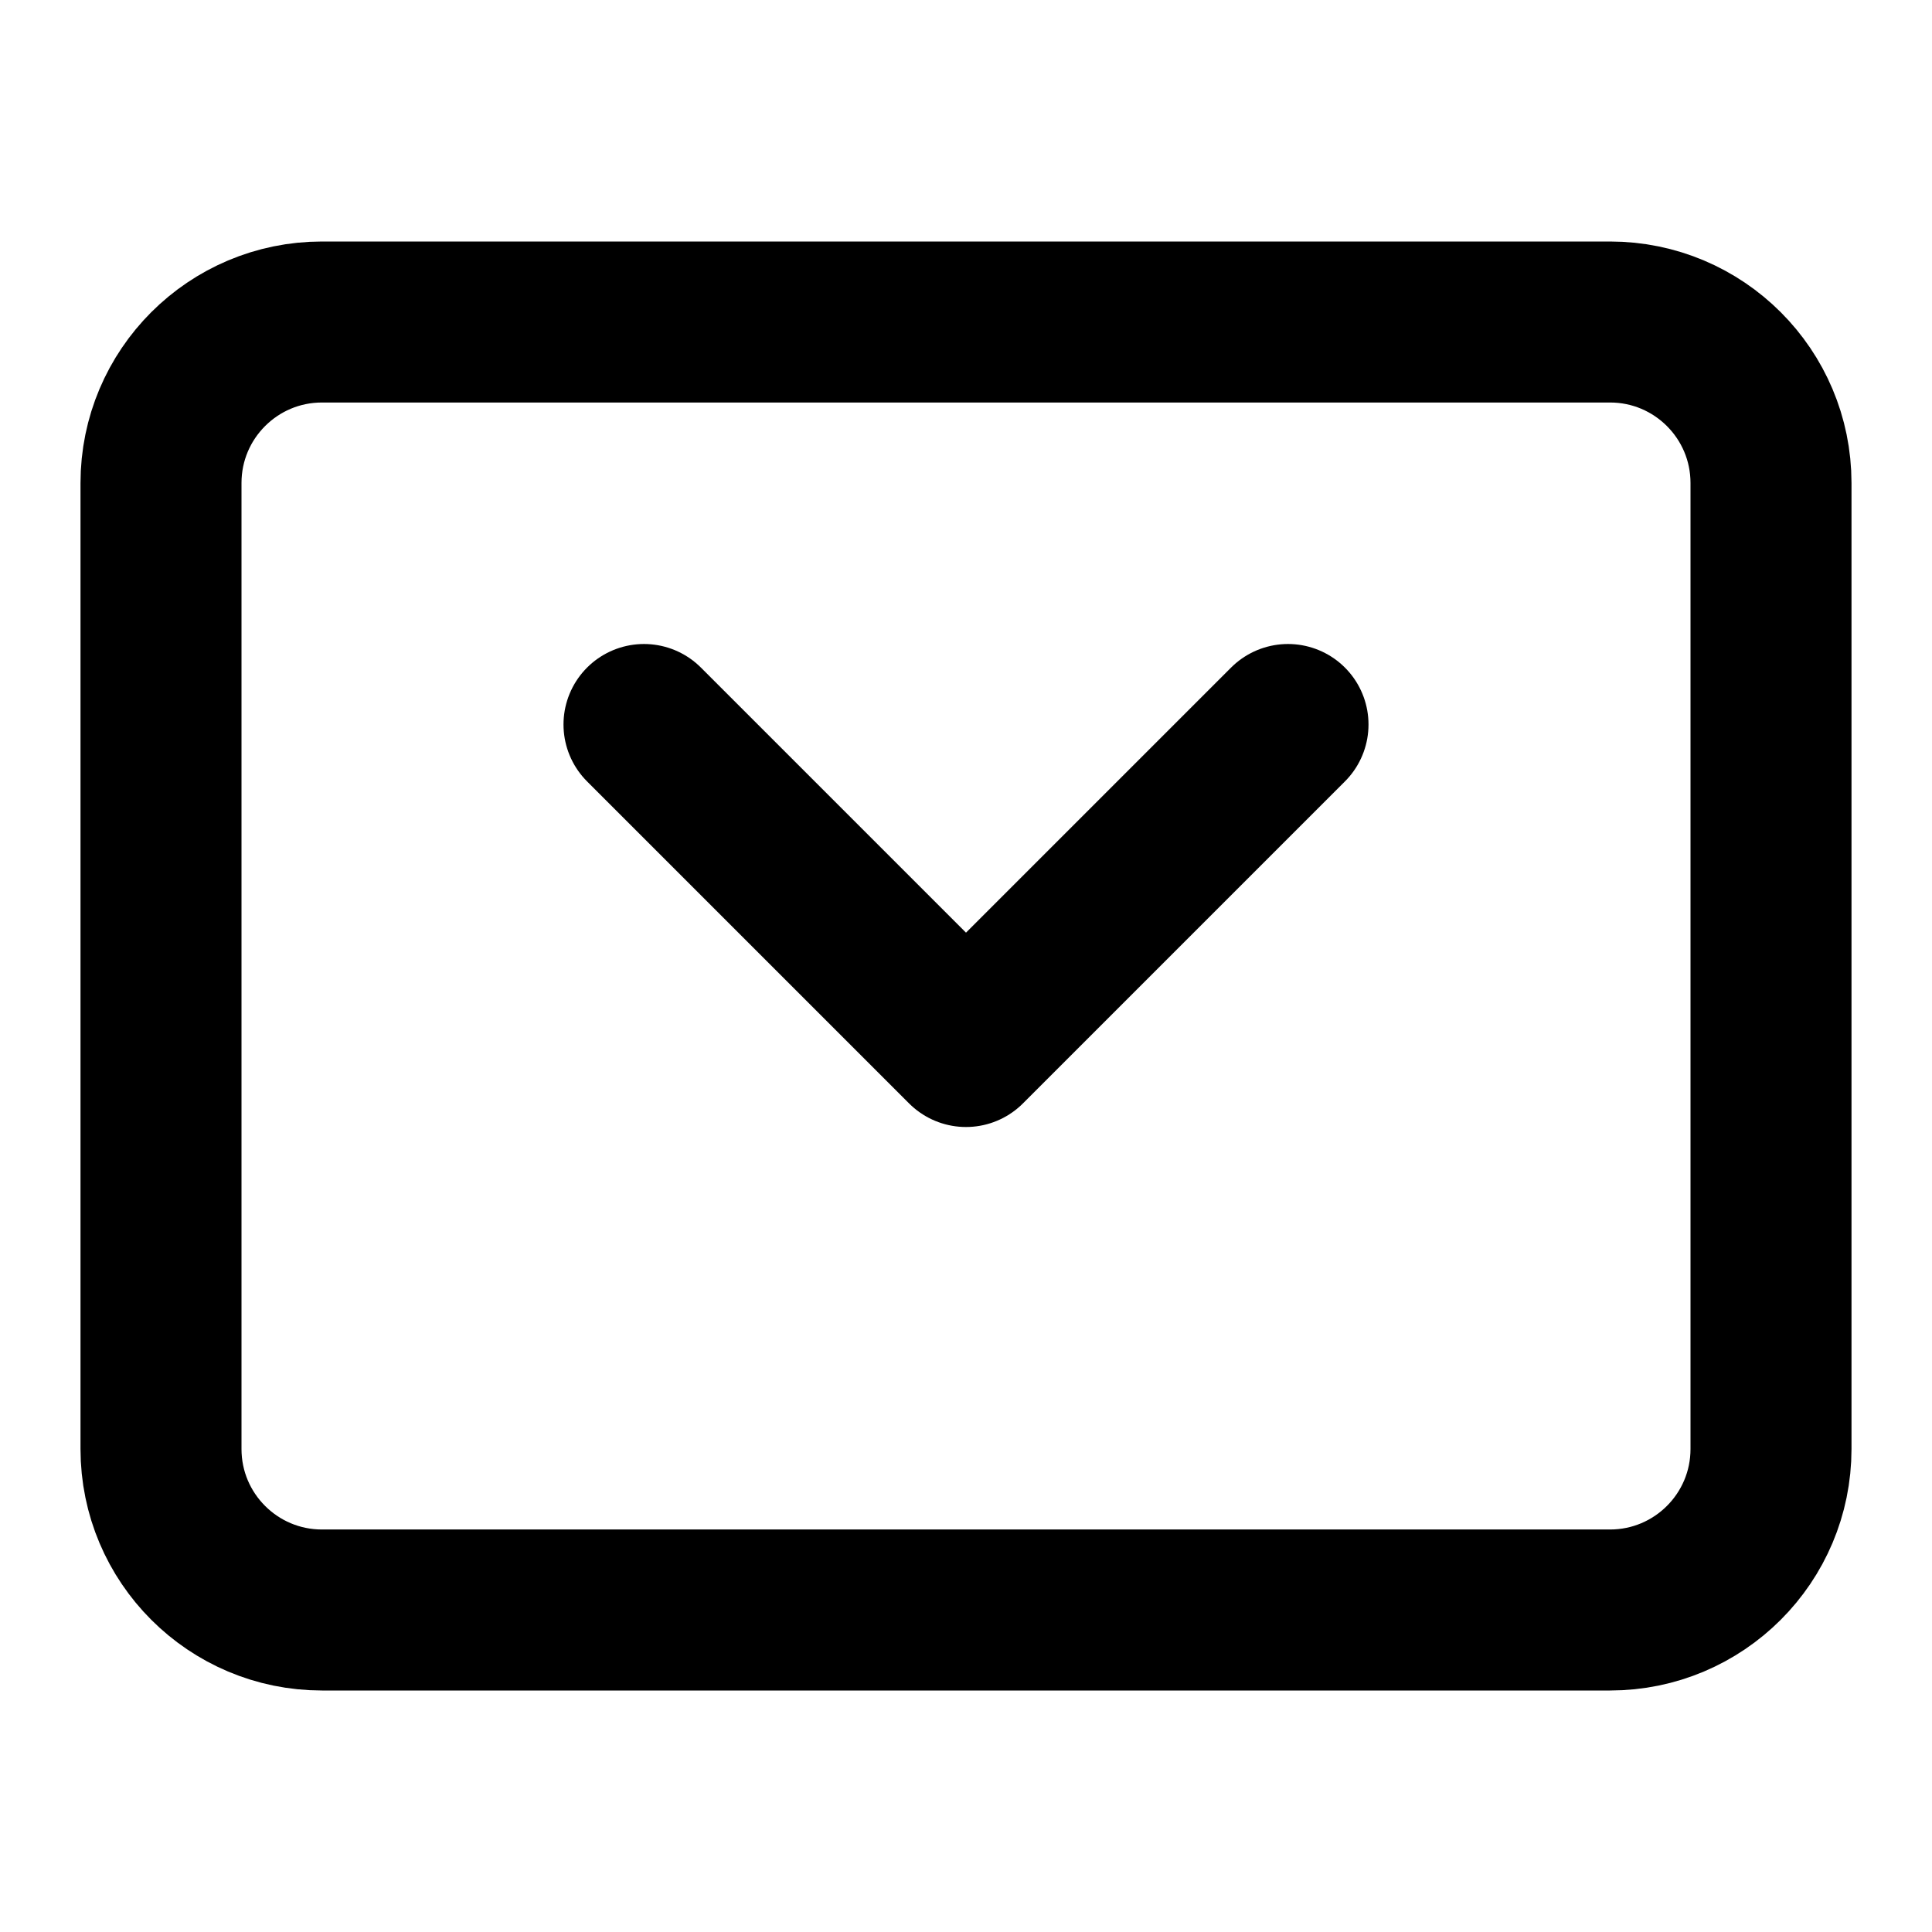
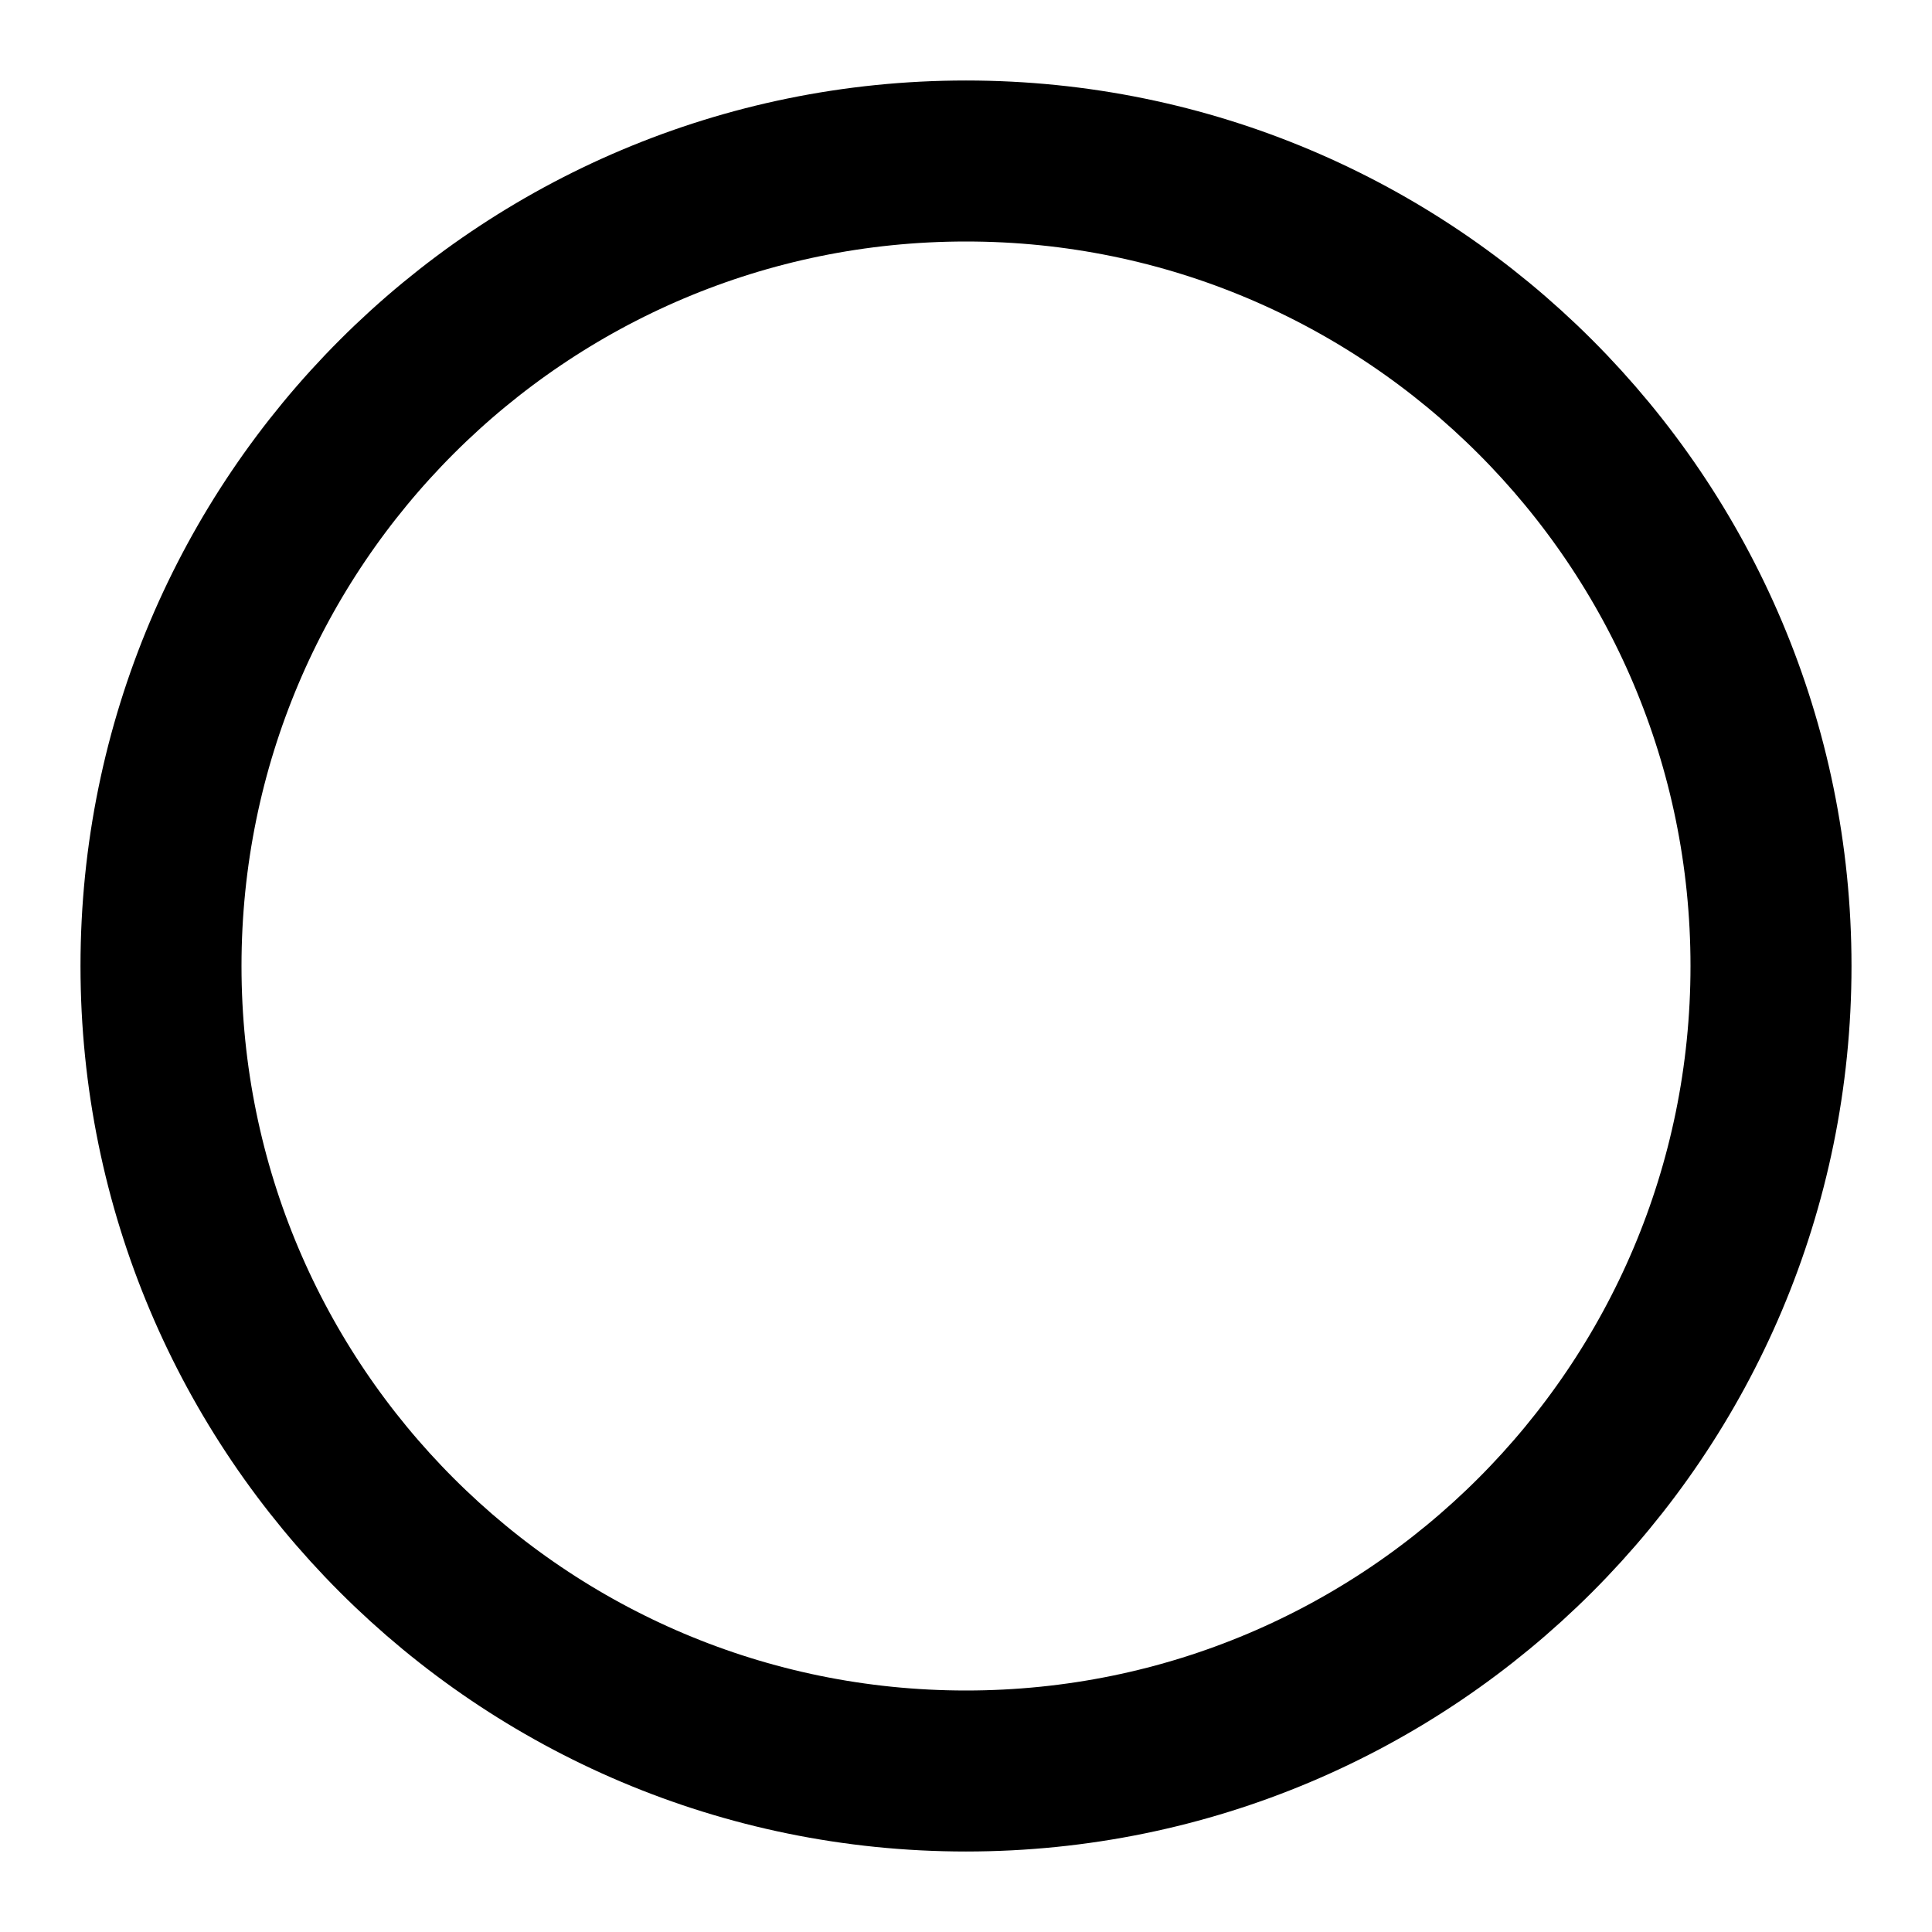
<svg xmlns="http://www.w3.org/2000/svg" viewBox="0 0 24 24" fill="none" stroke="currentColor" stroke-width="2" stroke-linecap="round" stroke-linejoin="round" aria-hidden="true" focusable="false">
-   <rect x="2" y="4" width="20" height="16" rx="2" />
-   <polyline points="8 9 12 13 16 9" />
+   <circle cx="12" cy="12" r="10" />
</svg>
